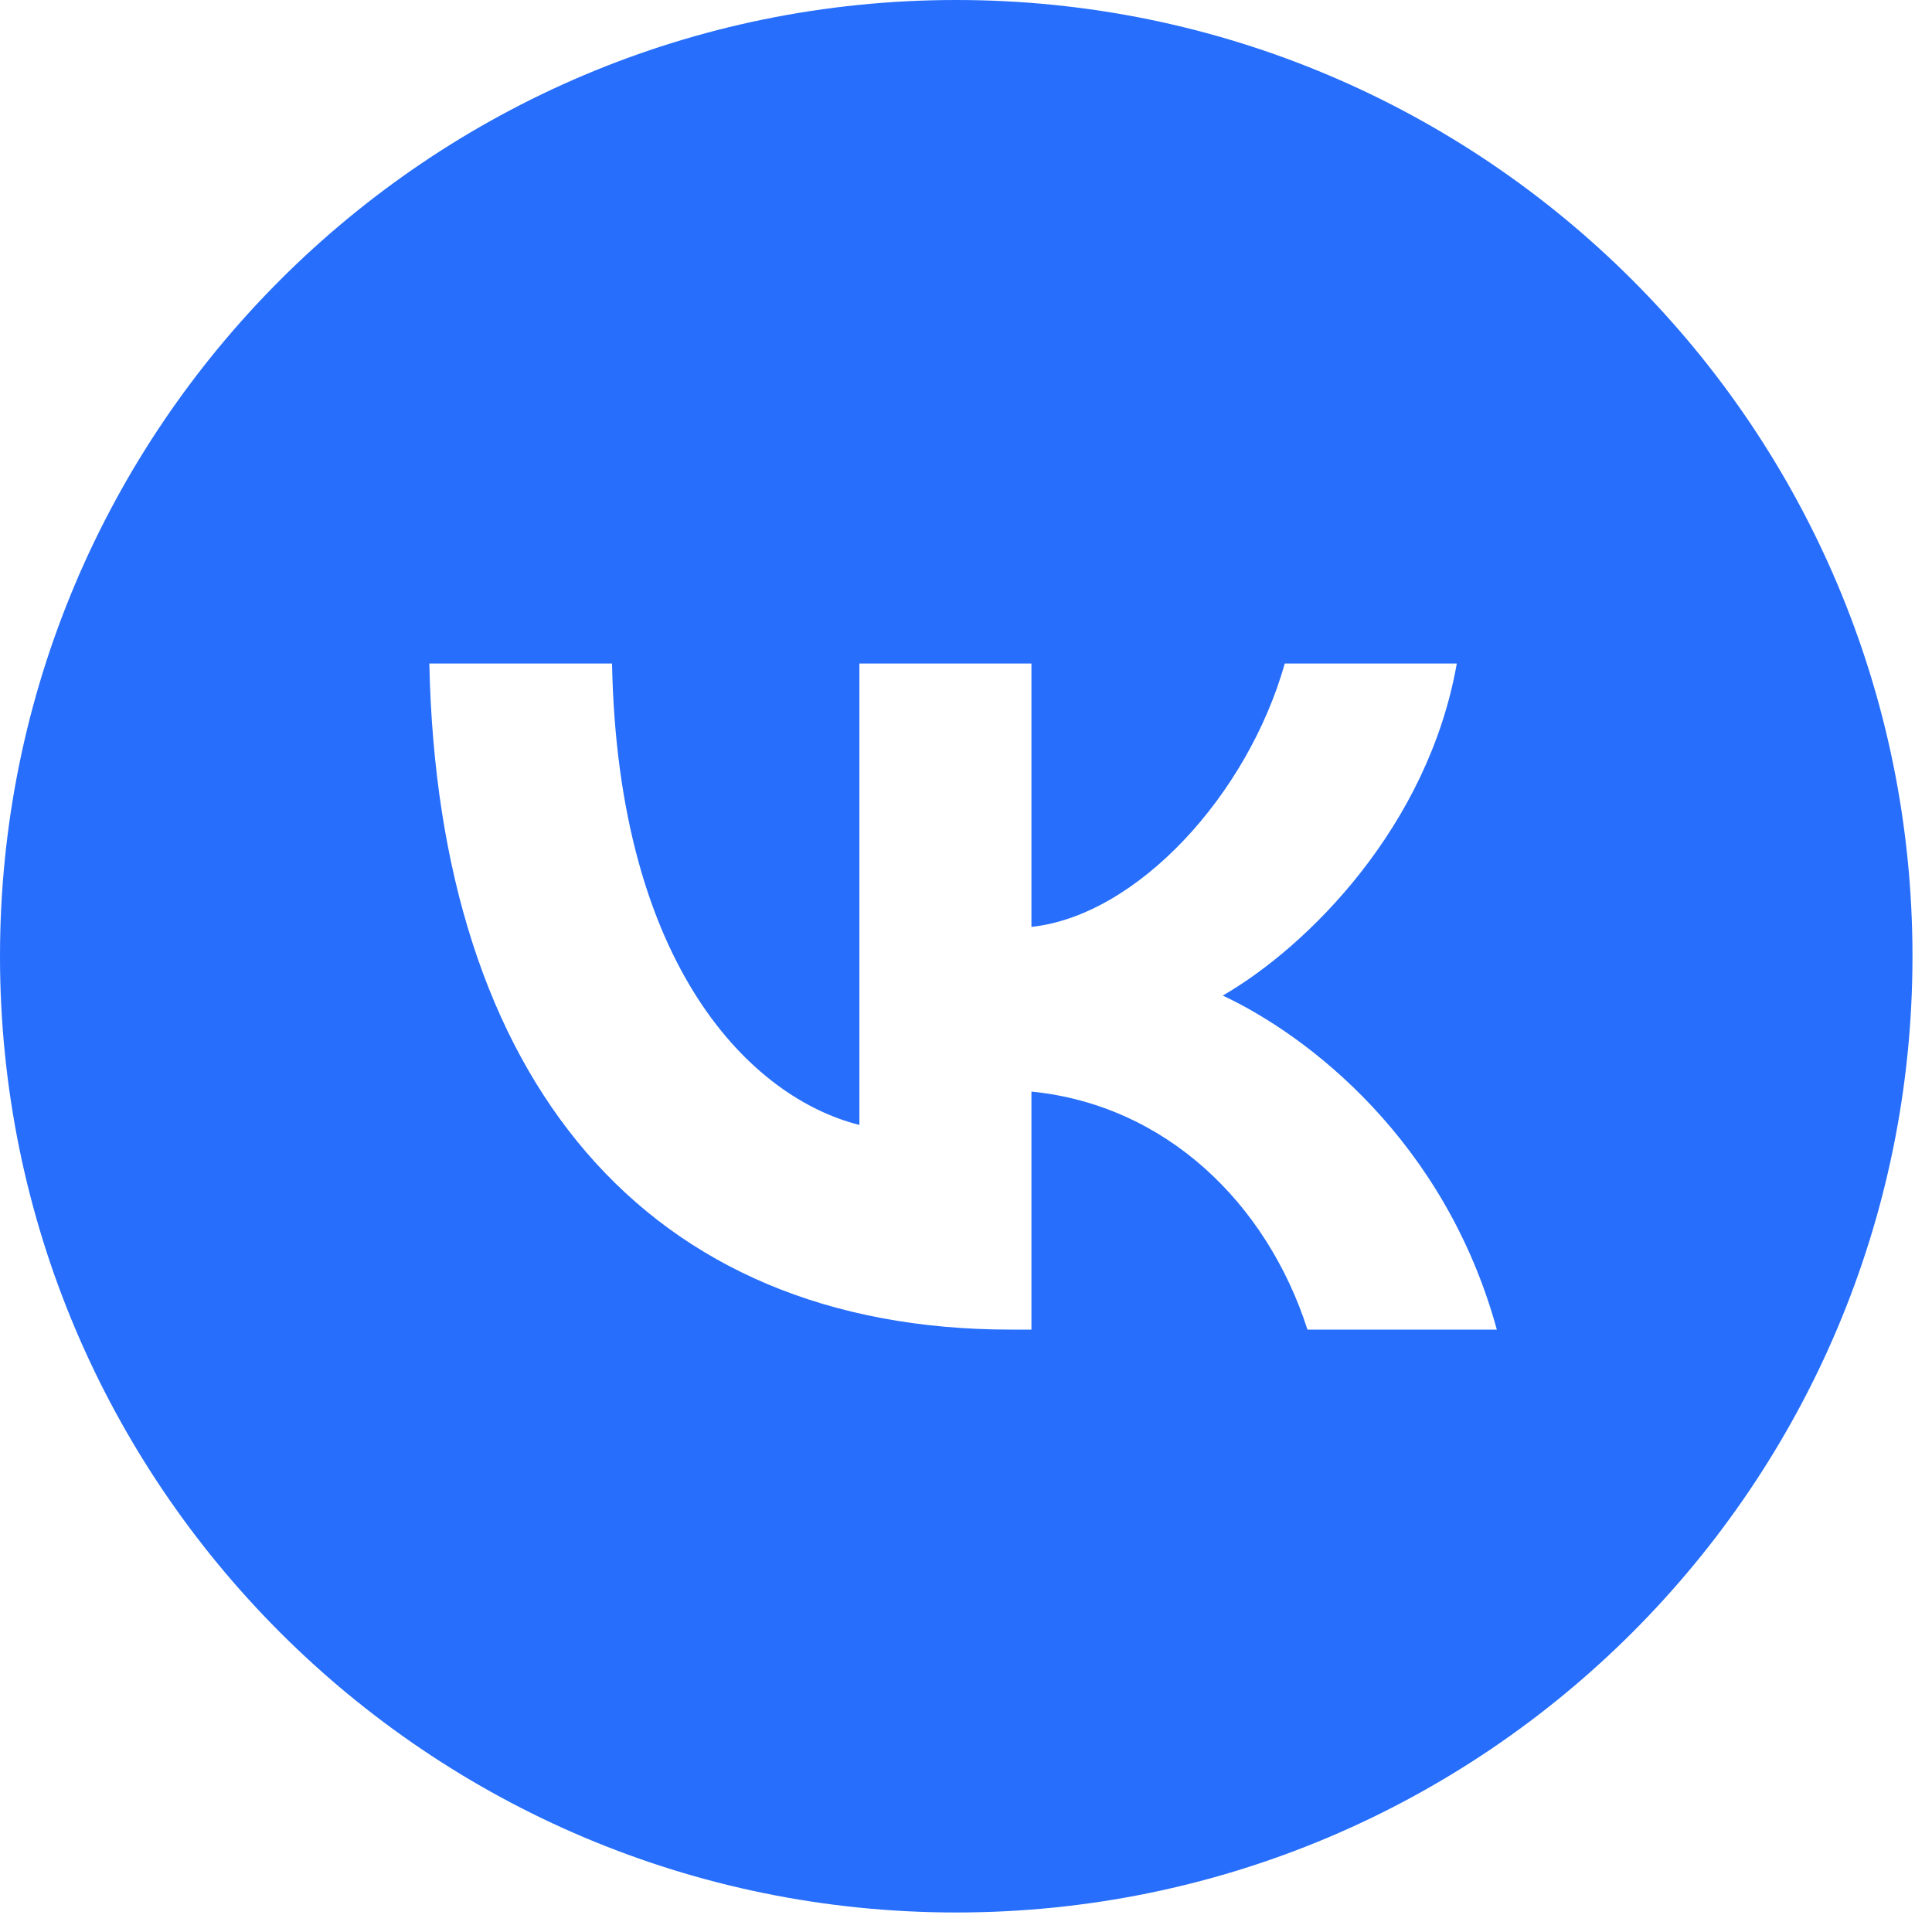
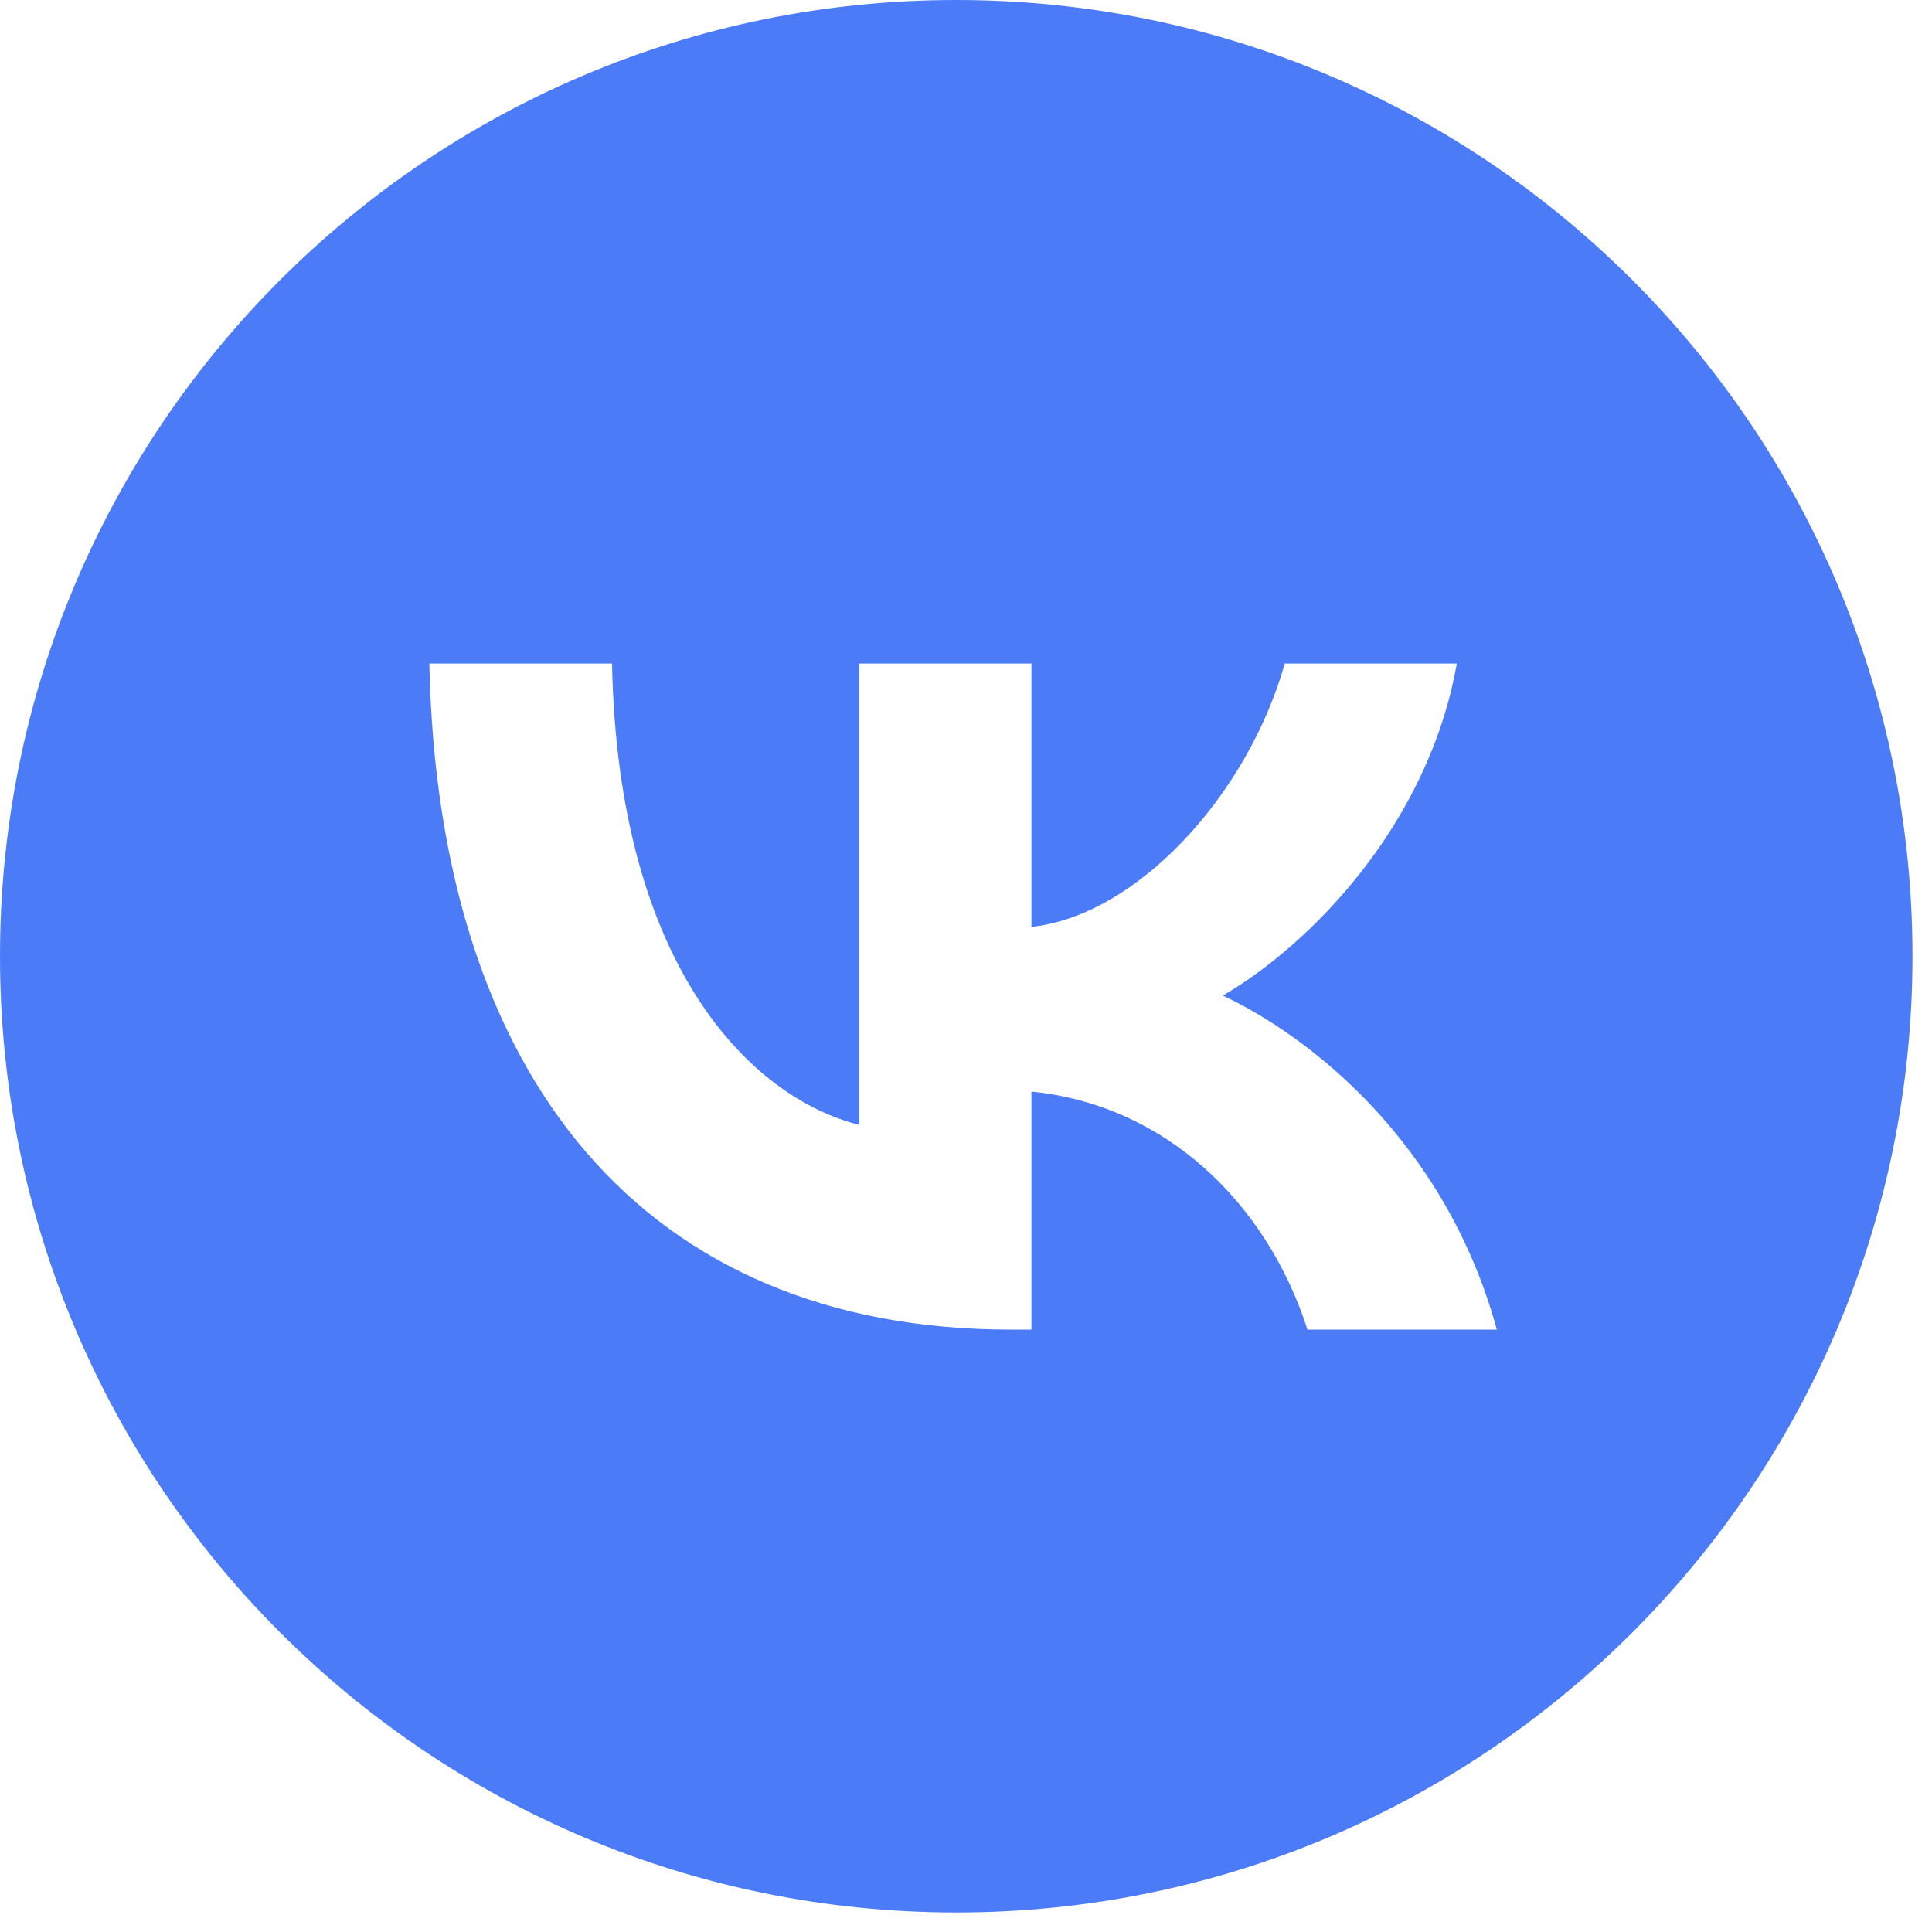
<svg xmlns="http://www.w3.org/2000/svg" class="t-sociallinks__svg" version="1.1" id="Layer_1" x="0px" y="0px" width="30px" height="30px" viewBox="0 0 99 99" enable-background="new 0 0 99 99" xml:space="preserve">
-   <path style="fill:#266efb;" fill-rule="evenodd" clip-rule="evenodd" d="M49 98C76.062 98 98 76.062 98 49C98 21.938 76.062 0 49 0C21.938 0 0 21.938 0 49C0 76.062 21.938 98 49 98ZM22 34C22.444 55.32 33.104 68.132 51.793 68.132H52.853V55.935C59.72 56.618 64.913 61.641 66.997 68.132H76.701C74.036 58.429 67.031 53.065 62.658 51.015C67.031 48.487 73.181 42.337 74.65 34H65.835C63.922 40.765 58.251 46.915 52.853 47.496V34H44.037V57.643C38.571 56.277 31.669 49.648 31.362 34H22Z" />
+   <path style="fill:#4b7bf7;" fill-rule="evenodd" clip-rule="evenodd" d="M49 98C76.062 98 98 76.062 98 49C98 21.938 76.062 0 49 0C21.938 0 0 21.938 0 49C0 76.062 21.938 98 49 98ZM22 34C22.444 55.32 33.104 68.132 51.793 68.132H52.853V55.935C59.72 56.618 64.913 61.641 66.997 68.132H76.701C74.036 58.429 67.031 53.065 62.658 51.015C67.031 48.487 73.181 42.337 74.65 34H65.835C63.922 40.765 58.251 46.915 52.853 47.496V34H44.037V57.643C38.571 56.277 31.669 49.648 31.362 34H22Z" />
</svg>
